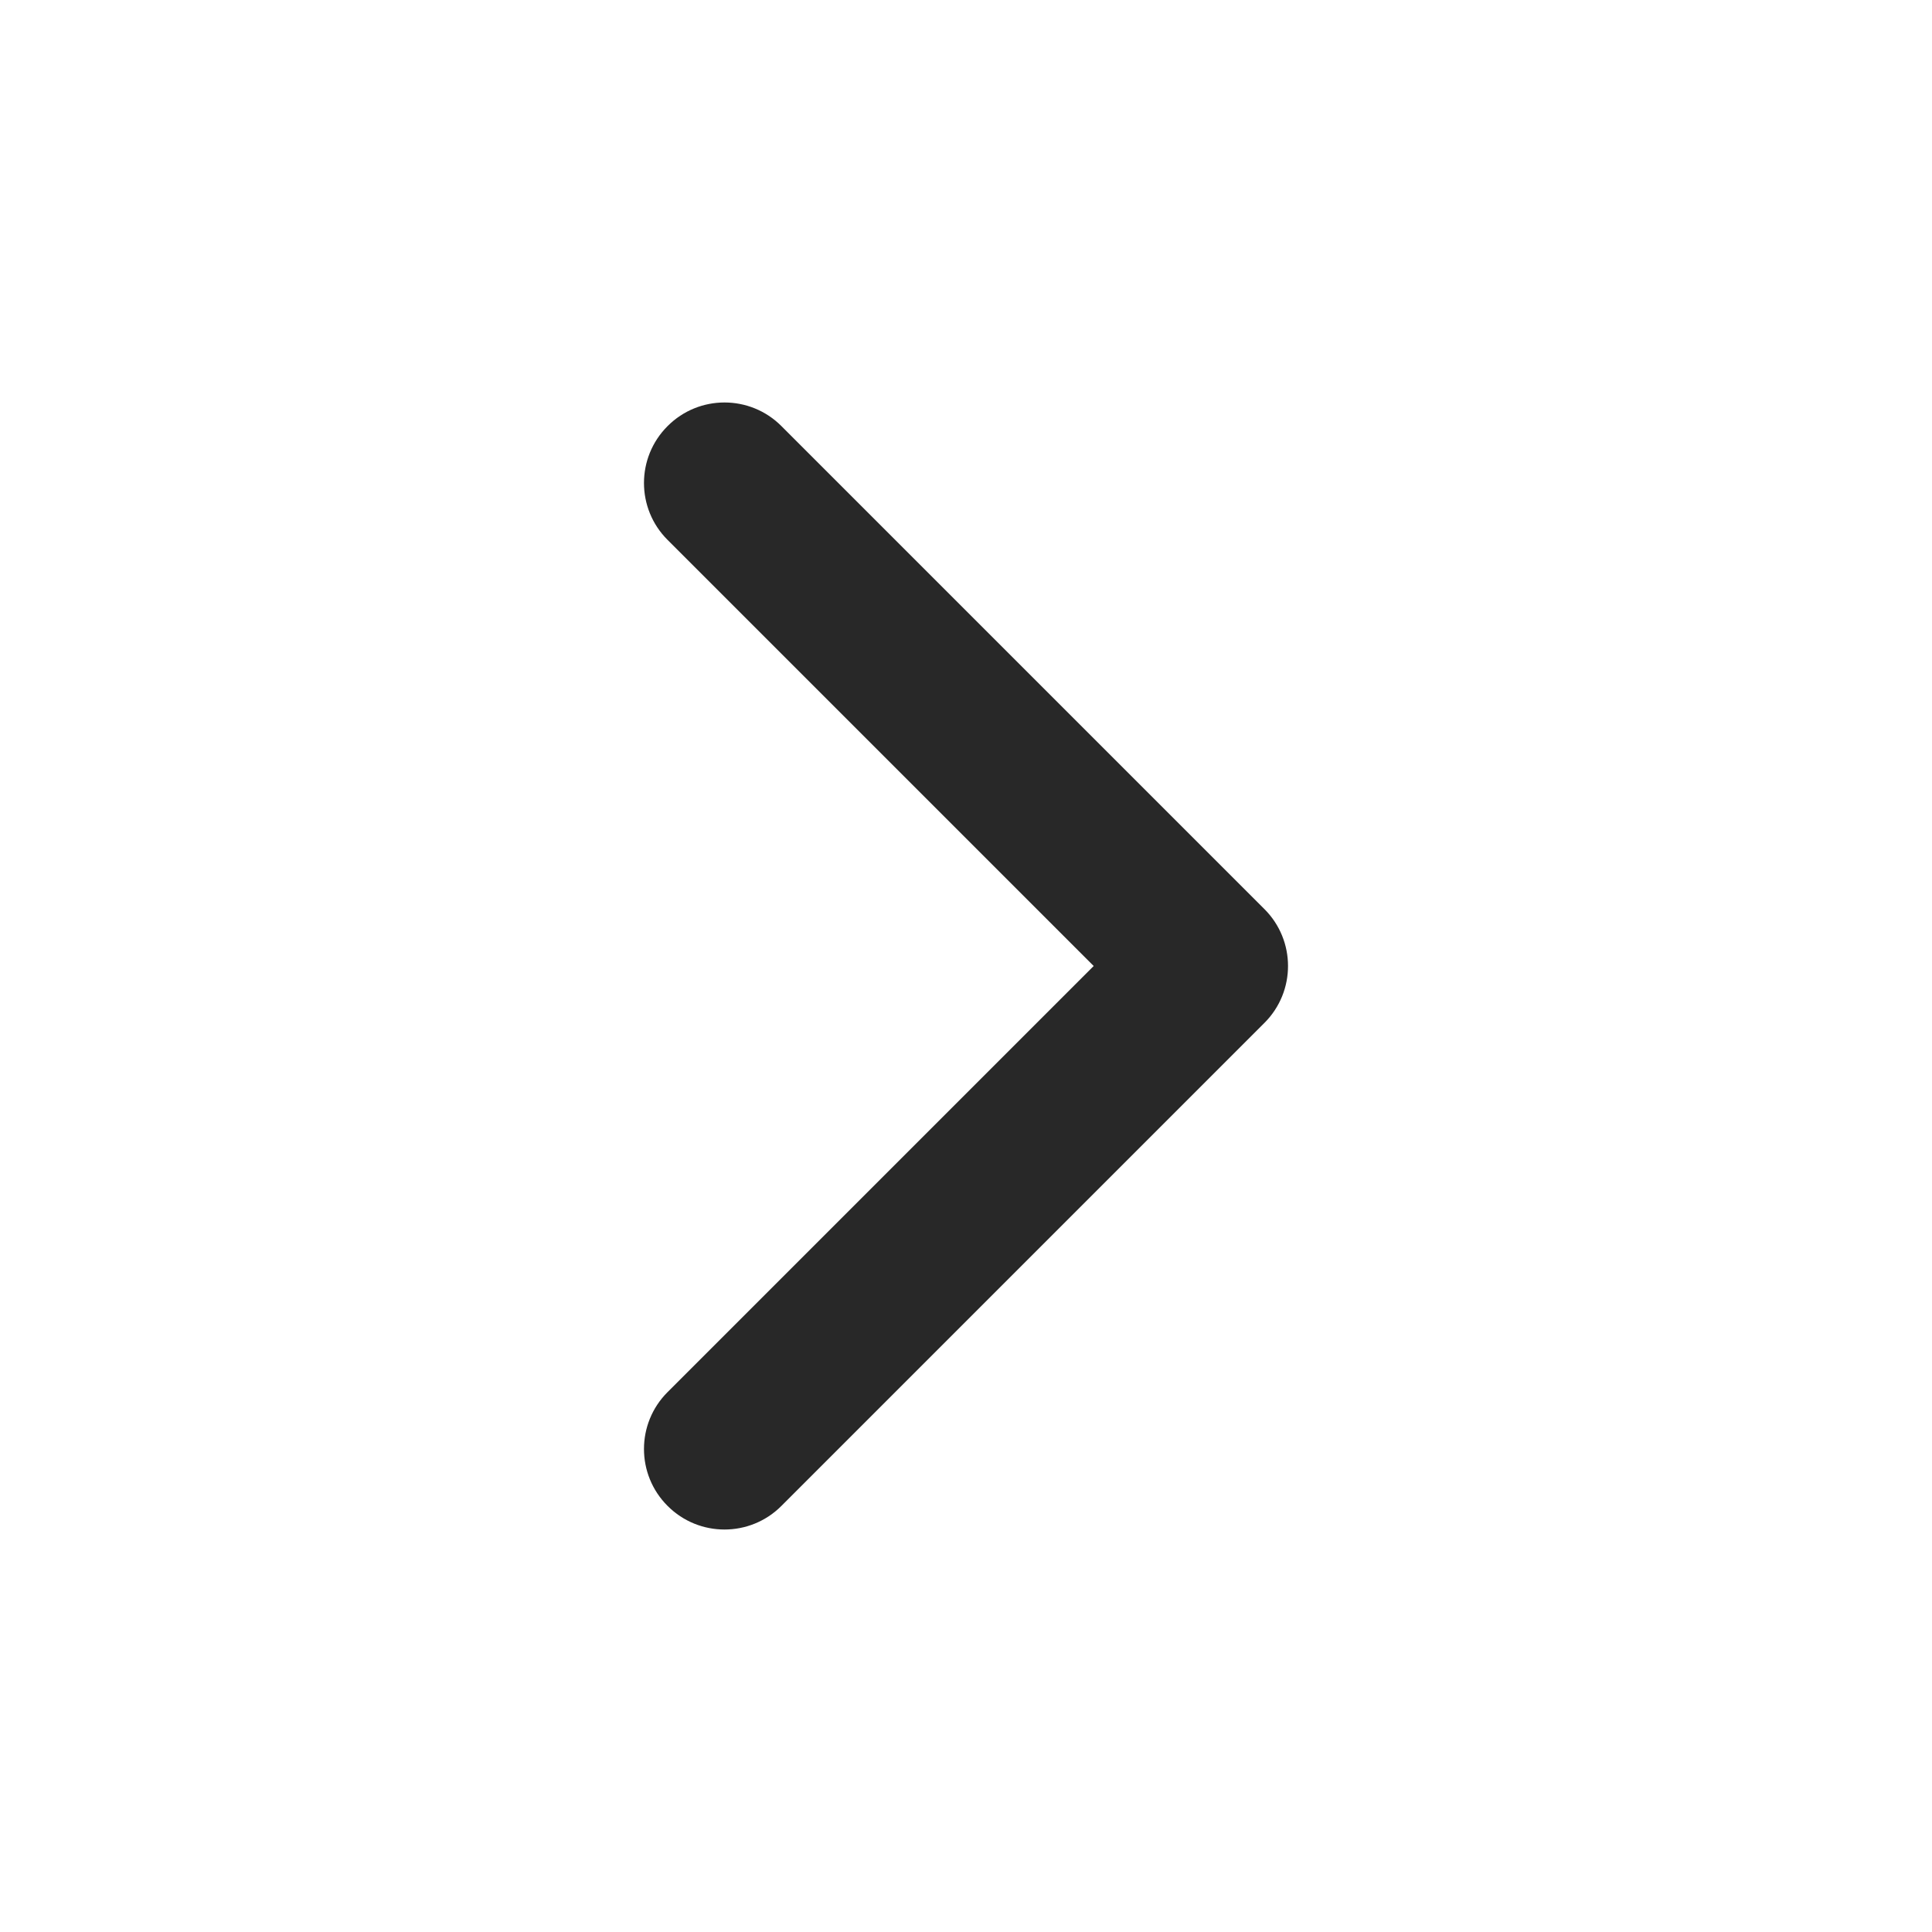
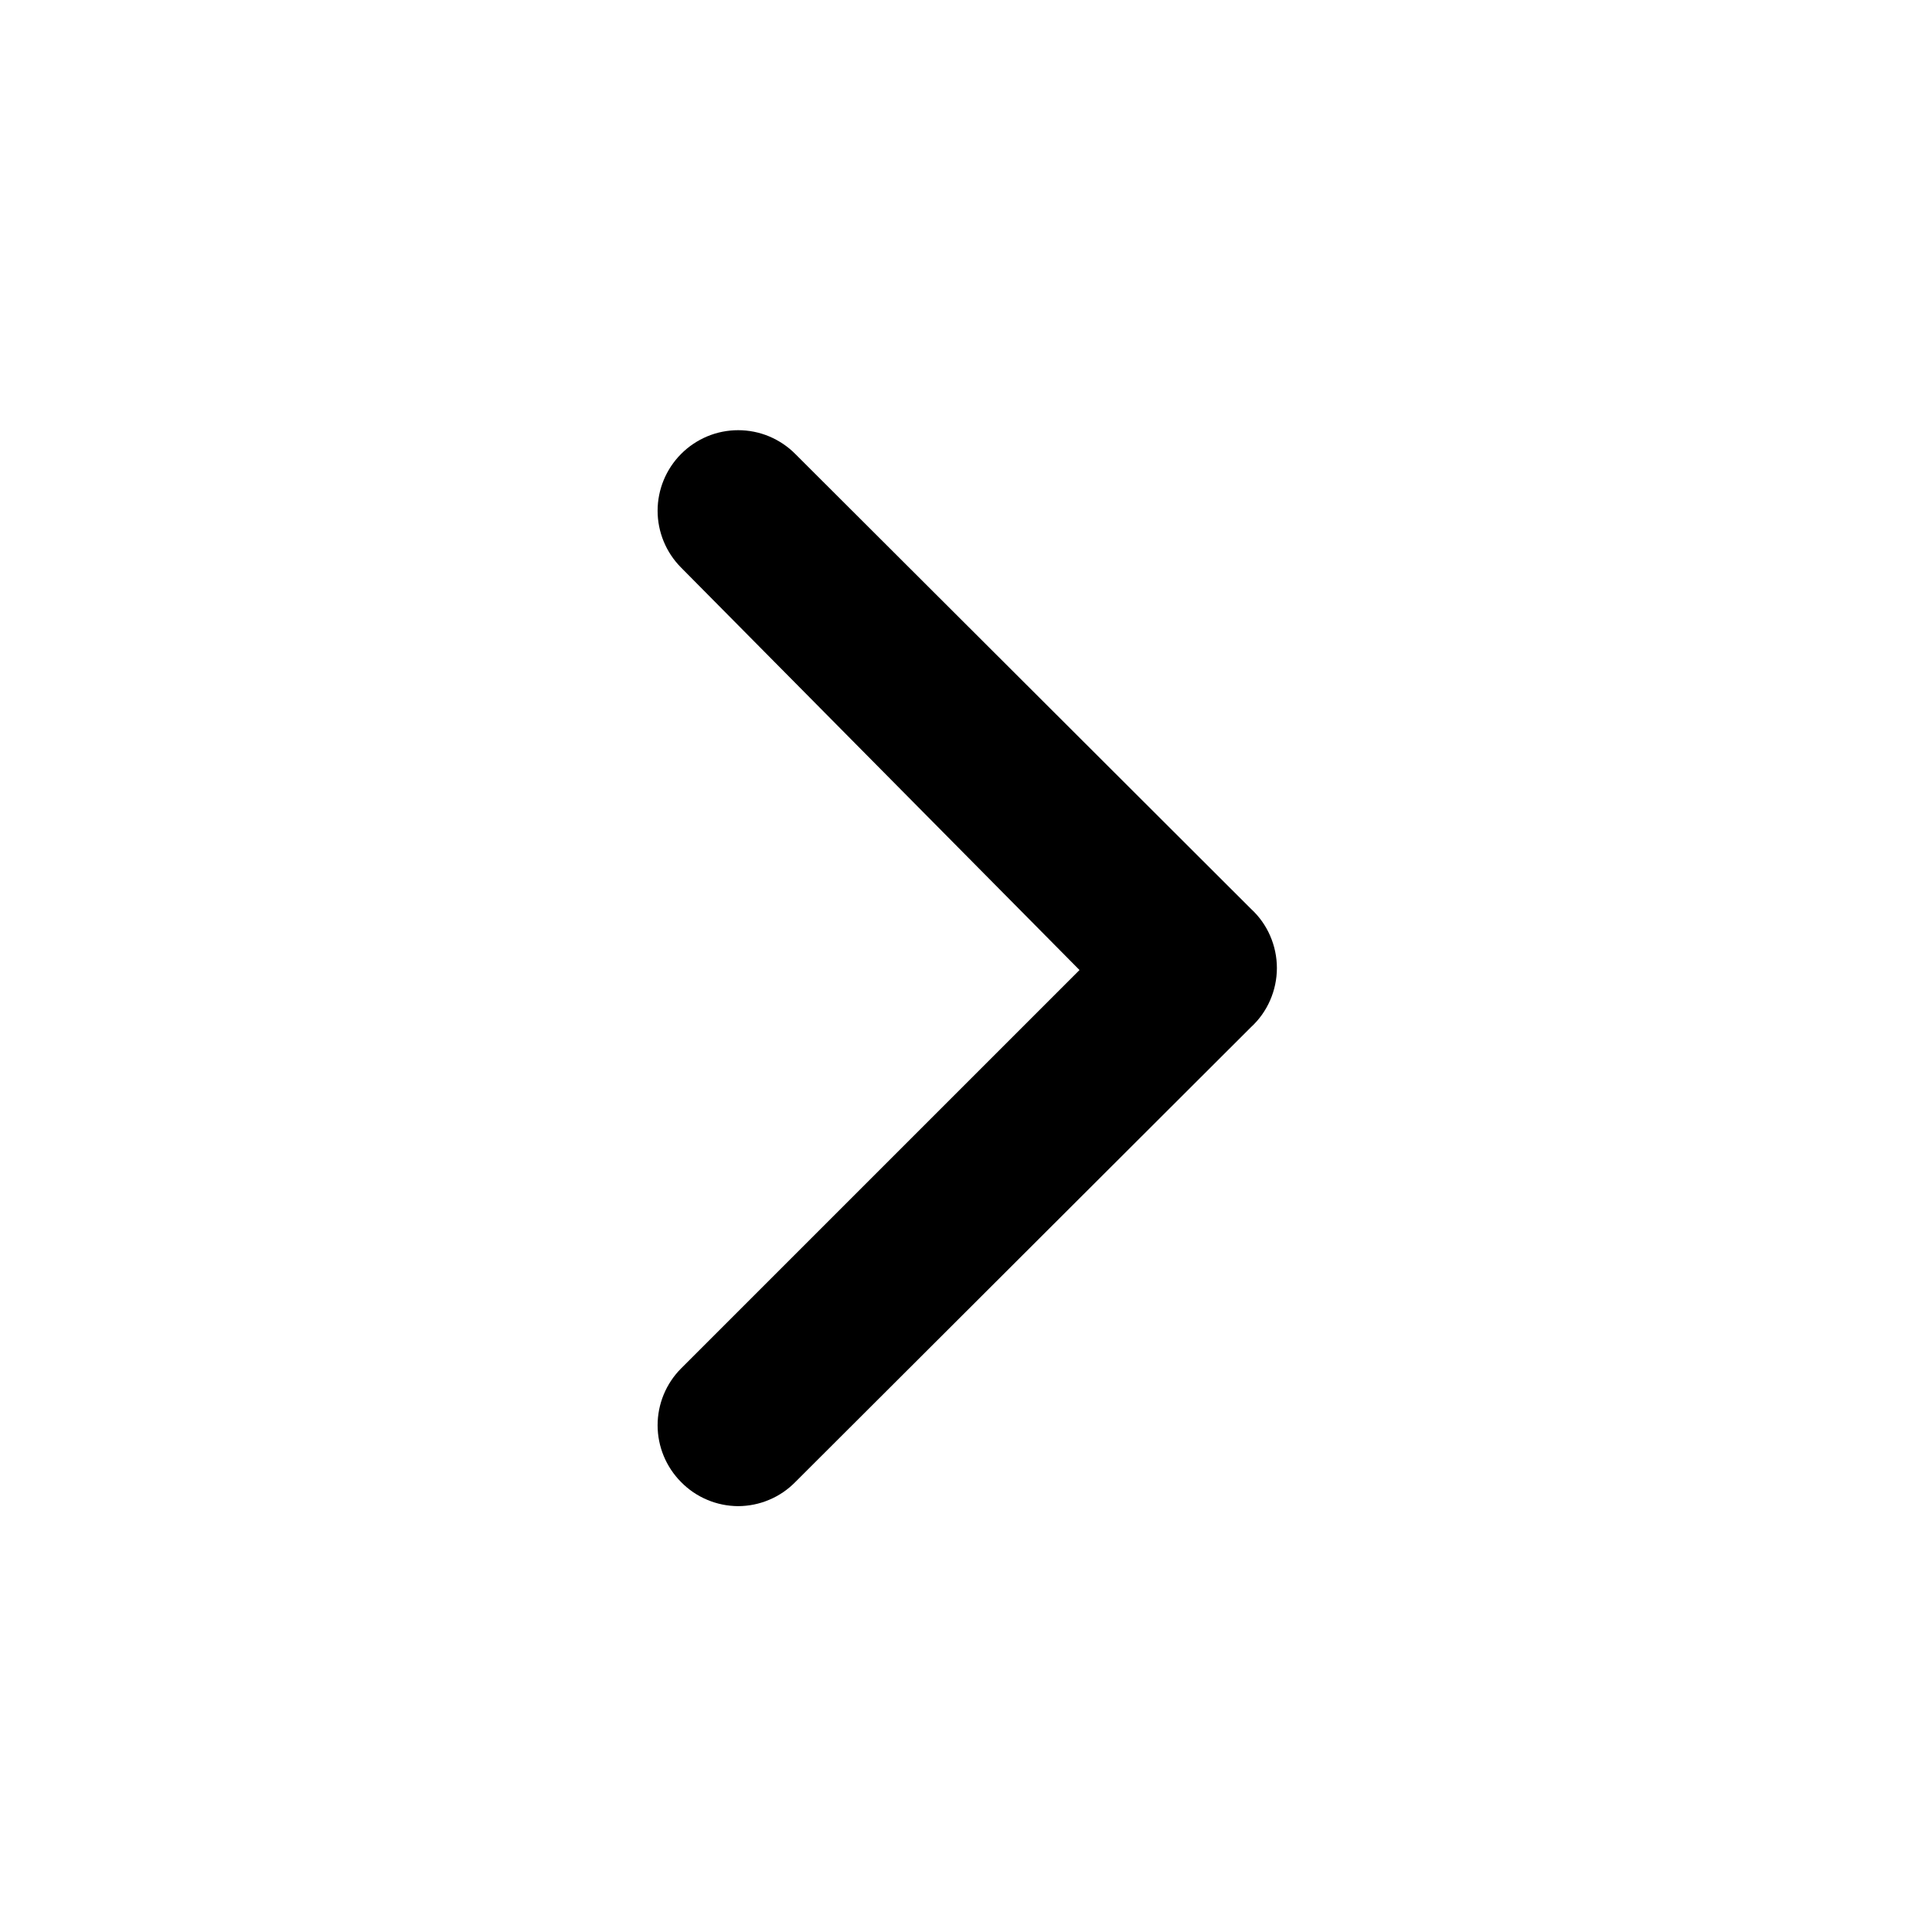
<svg xmlns="http://www.w3.org/2000/svg" width="24" height="24" viewBox="0 0 24 24" fill="none">
-   <path fill-rule="evenodd" clip-rule="evenodd" d="M8.293 18.707C7.902 18.317 7.902 17.683 8.293 17.293L13.586 12L8.293 6.707C7.902 6.317 7.902 5.683 8.293 5.293C8.683 4.902 9.317 4.902 9.707 5.293L15.707 11.293C16.098 11.683 16.098 12.317 15.707 12.707L9.707 18.707C9.317 19.098 8.683 19.098 8.293 18.707Z" fill="#282828" />
+   <path d="M15.54 11.29L9.88 5.64C9.787 5.546 9.676 5.472 9.555 5.421C9.433 5.37 9.302 5.344 9.17 5.344C9.038 5.344 8.907 5.37 8.785 5.421C8.664 5.472 8.553 5.546 8.46 5.64C8.274 5.827 8.169 6.081 8.169 6.345C8.169 6.609 8.274 6.863 8.46 7.05L13.41 12.05L8.46 17C8.274 17.187 8.169 17.441 8.169 17.705C8.169 17.969 8.274 18.223 8.46 18.41C8.553 18.505 8.663 18.58 8.785 18.631C8.907 18.683 9.038 18.709 9.17 18.71C9.302 18.709 9.433 18.683 9.555 18.631C9.677 18.58 9.787 18.505 9.88 18.41L15.54 12.76C15.642 12.666 15.723 12.553 15.778 12.426C15.833 12.3 15.862 12.163 15.862 12.025C15.862 11.887 15.833 11.75 15.778 11.624C15.723 11.497 15.642 11.384 15.54 11.29V11.29Z" fill="black" />
</svg>
